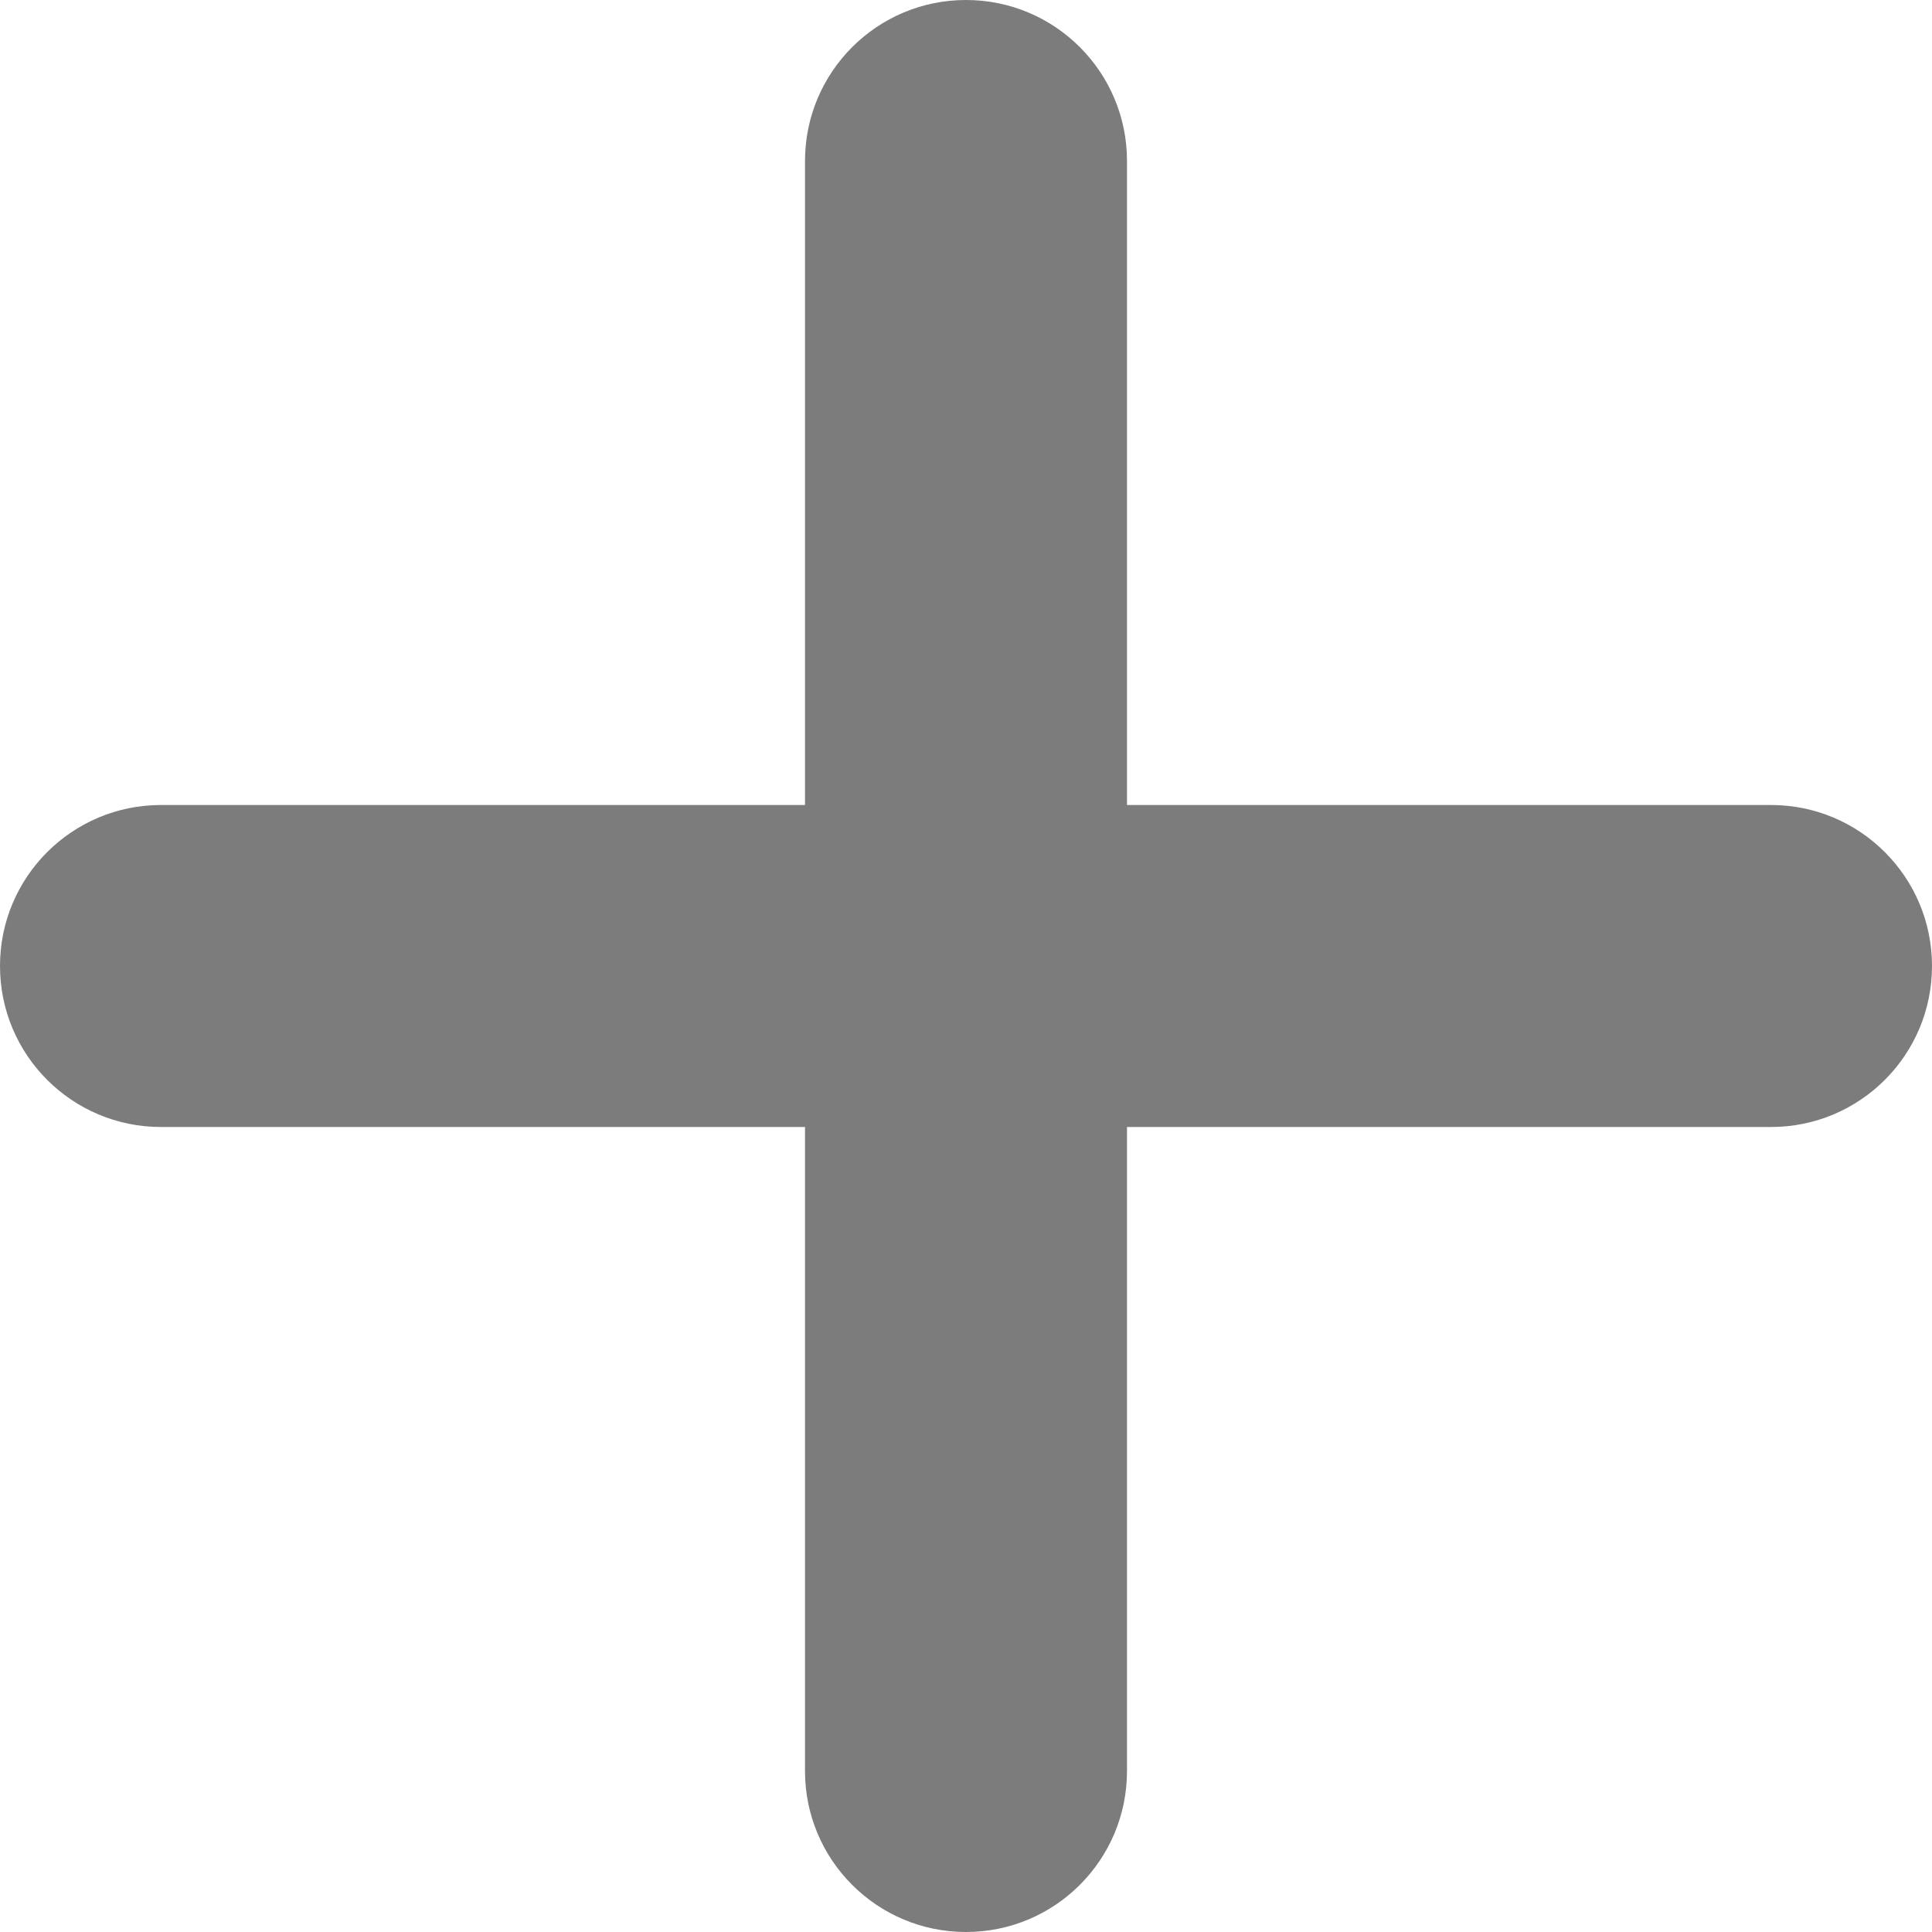
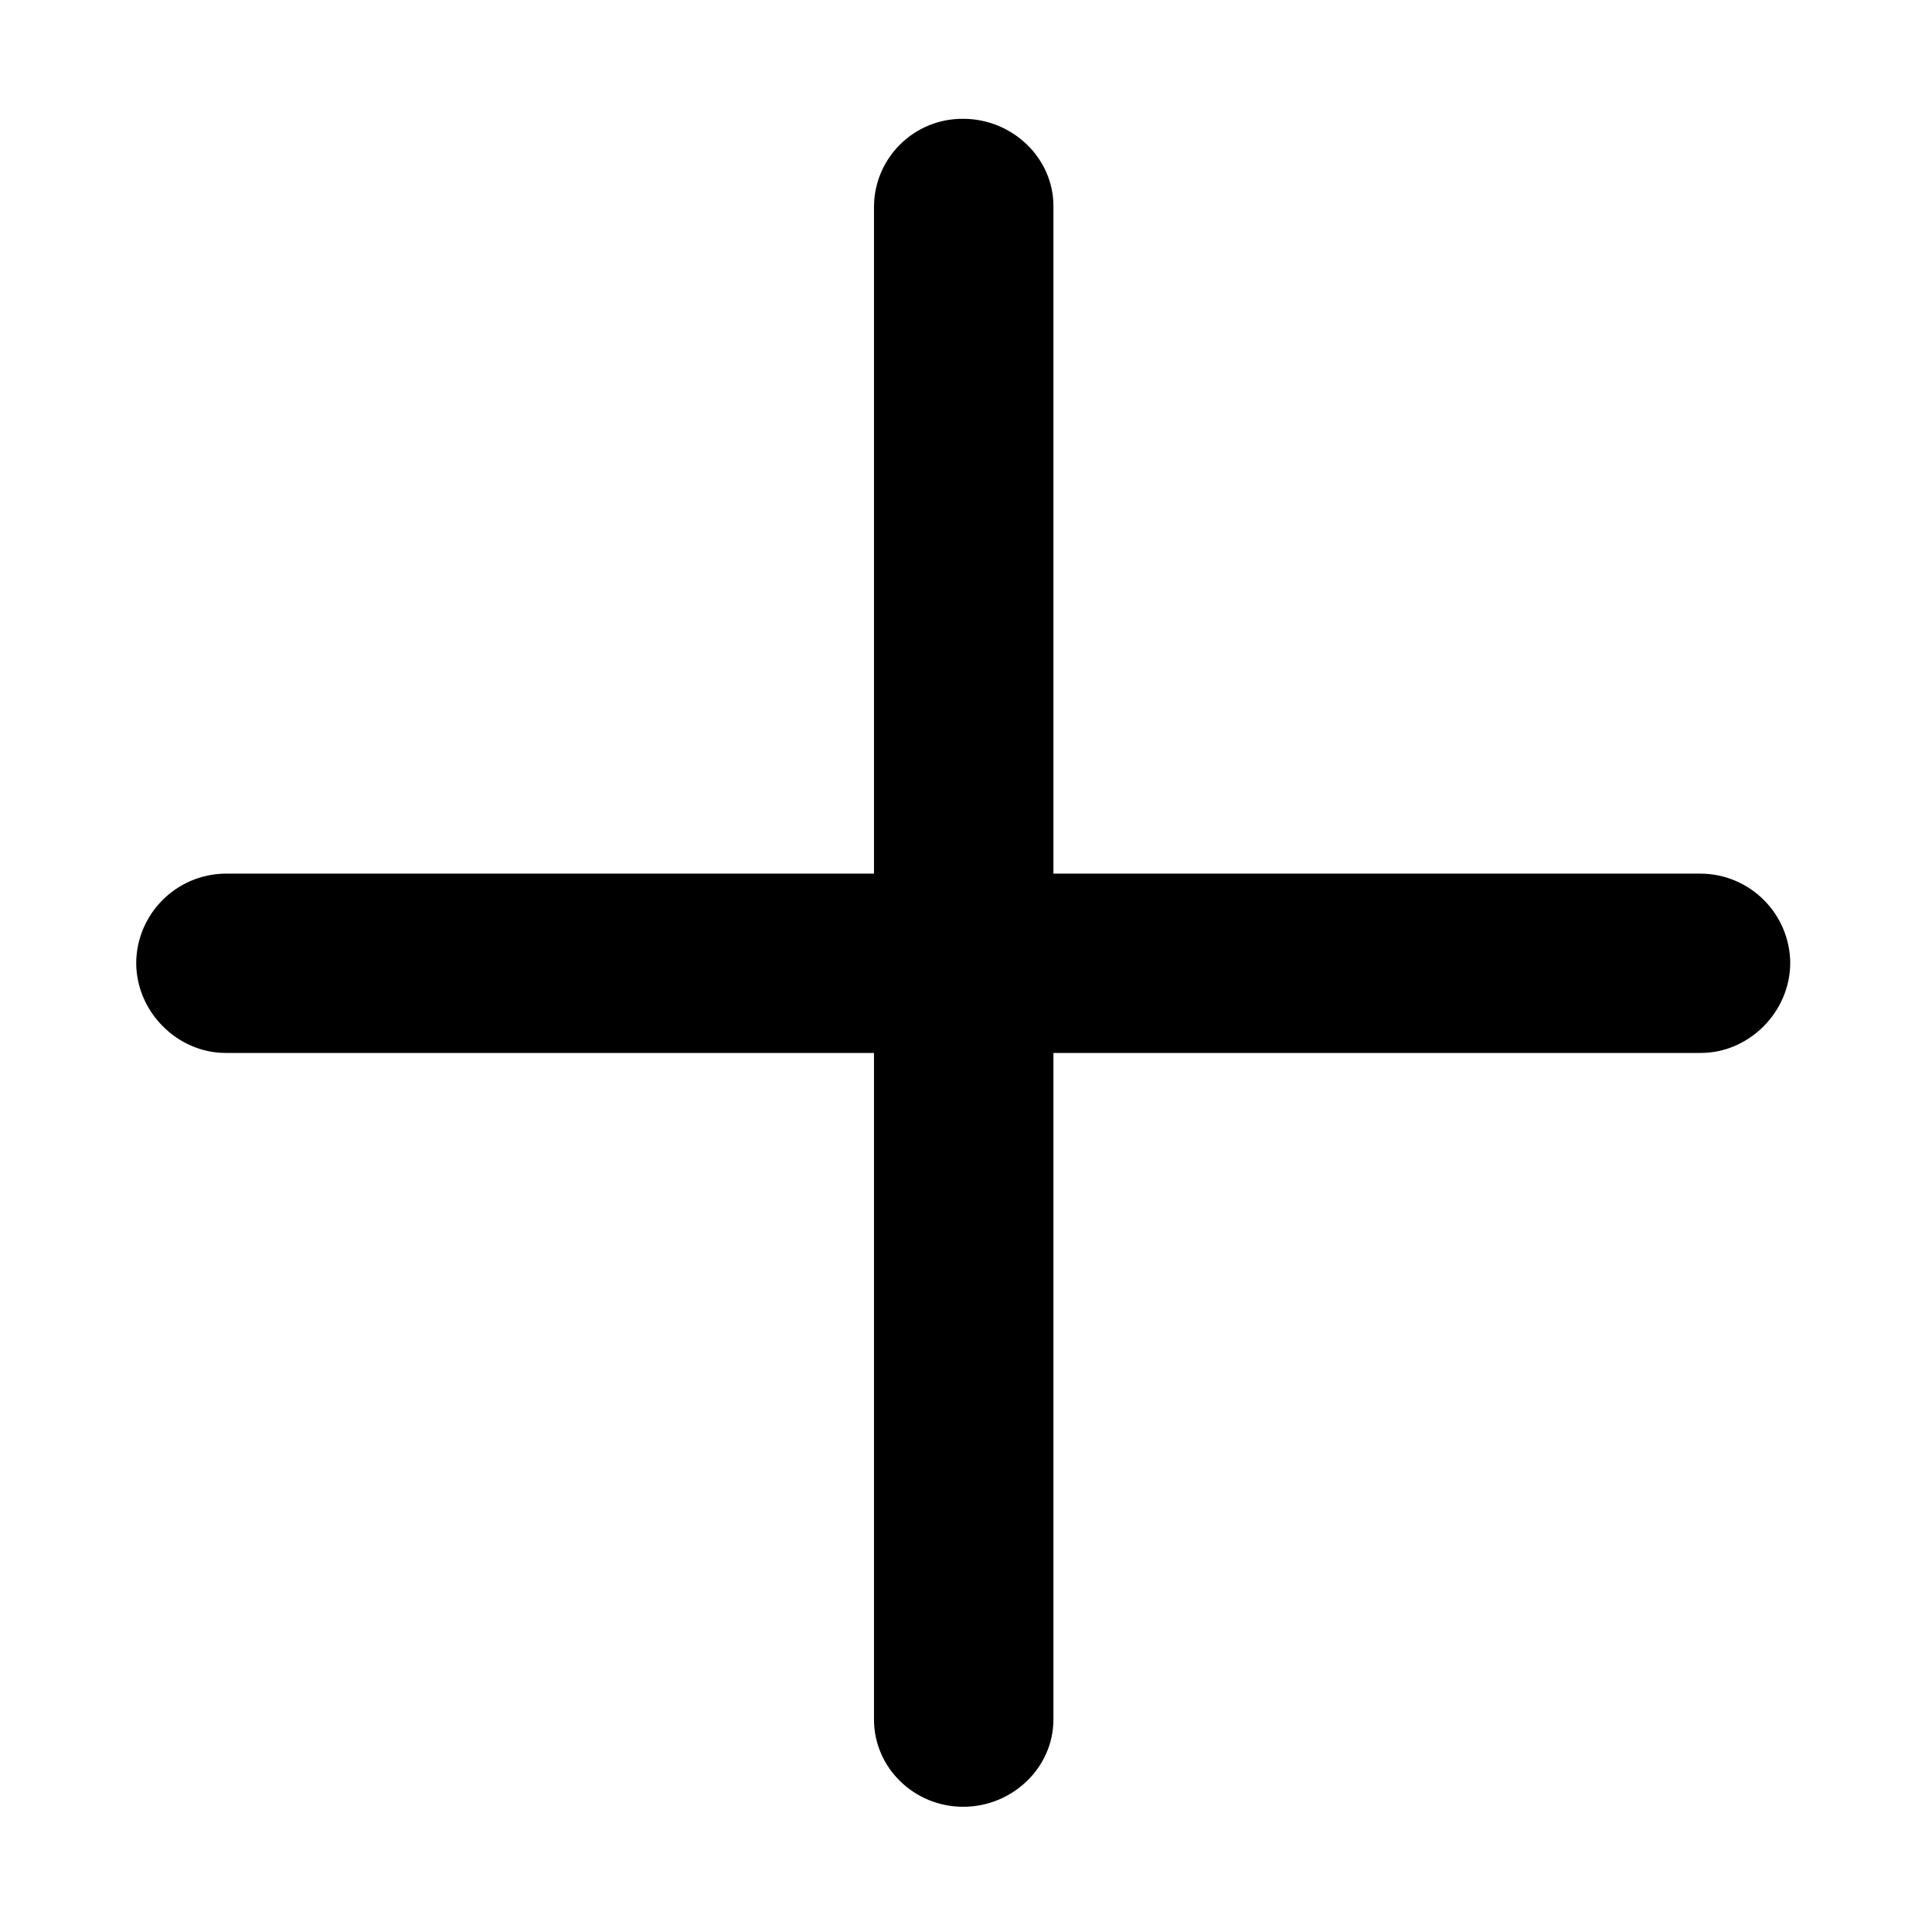
- <svg xmlns="http://www.w3.org/2000/svg" width="24px" height="24px" viewBox="0 0 24 24" version="1.1">
-   <g id="icon/add" stroke="none" stroke-width="1" fill="none" fill-rule="evenodd">
-     <path d="M22,10 L14,10 L14,10 L14,2 C14,0.895 13.105,-2.02906125e-16 12,0 C10.895,2.02906125e-16 10,0.895 10,2 L10,10 L10,10 L2,10 C0.895,10 -1.3527075e-16,10.895 0,12 C1.3527075e-16,13.105 0.895,14 2,14 L10,14 L10,14 L10,22 C10,23.105 10.895,24 12,24 C13.105,24 14,23.105 14,22 L14,14 L14,14 L22,14 C23.105,14 24,13.105 24,12 C24,10.895 23.105,10 22,10 Z" id="Path" fill="#7C7C7C" fill-rule="nonzero" />
-   </g>
+ <svg viewBox="0 0 16 16" class="plus" style="width: 16px; height: 100%; display: block; fill: inherit; flex-shrink: 0; backface-visibility: hidden;">
+   <path d="M7.977 14.963c.407 0 .747-.324.747-.723V8.72h5.362c.399 0 .74-.34.74-.747a.746.746 0 00-.74-.738H8.724V1.706c0-.398-.34-.722-.747-.722a.732.732 0 00-.739.722v5.529h-5.37a.746.746 0 00-.74.738c0 .407.341.747.74.747h5.37v5.52c0 .399.332.723.739.723z" />
</svg>
